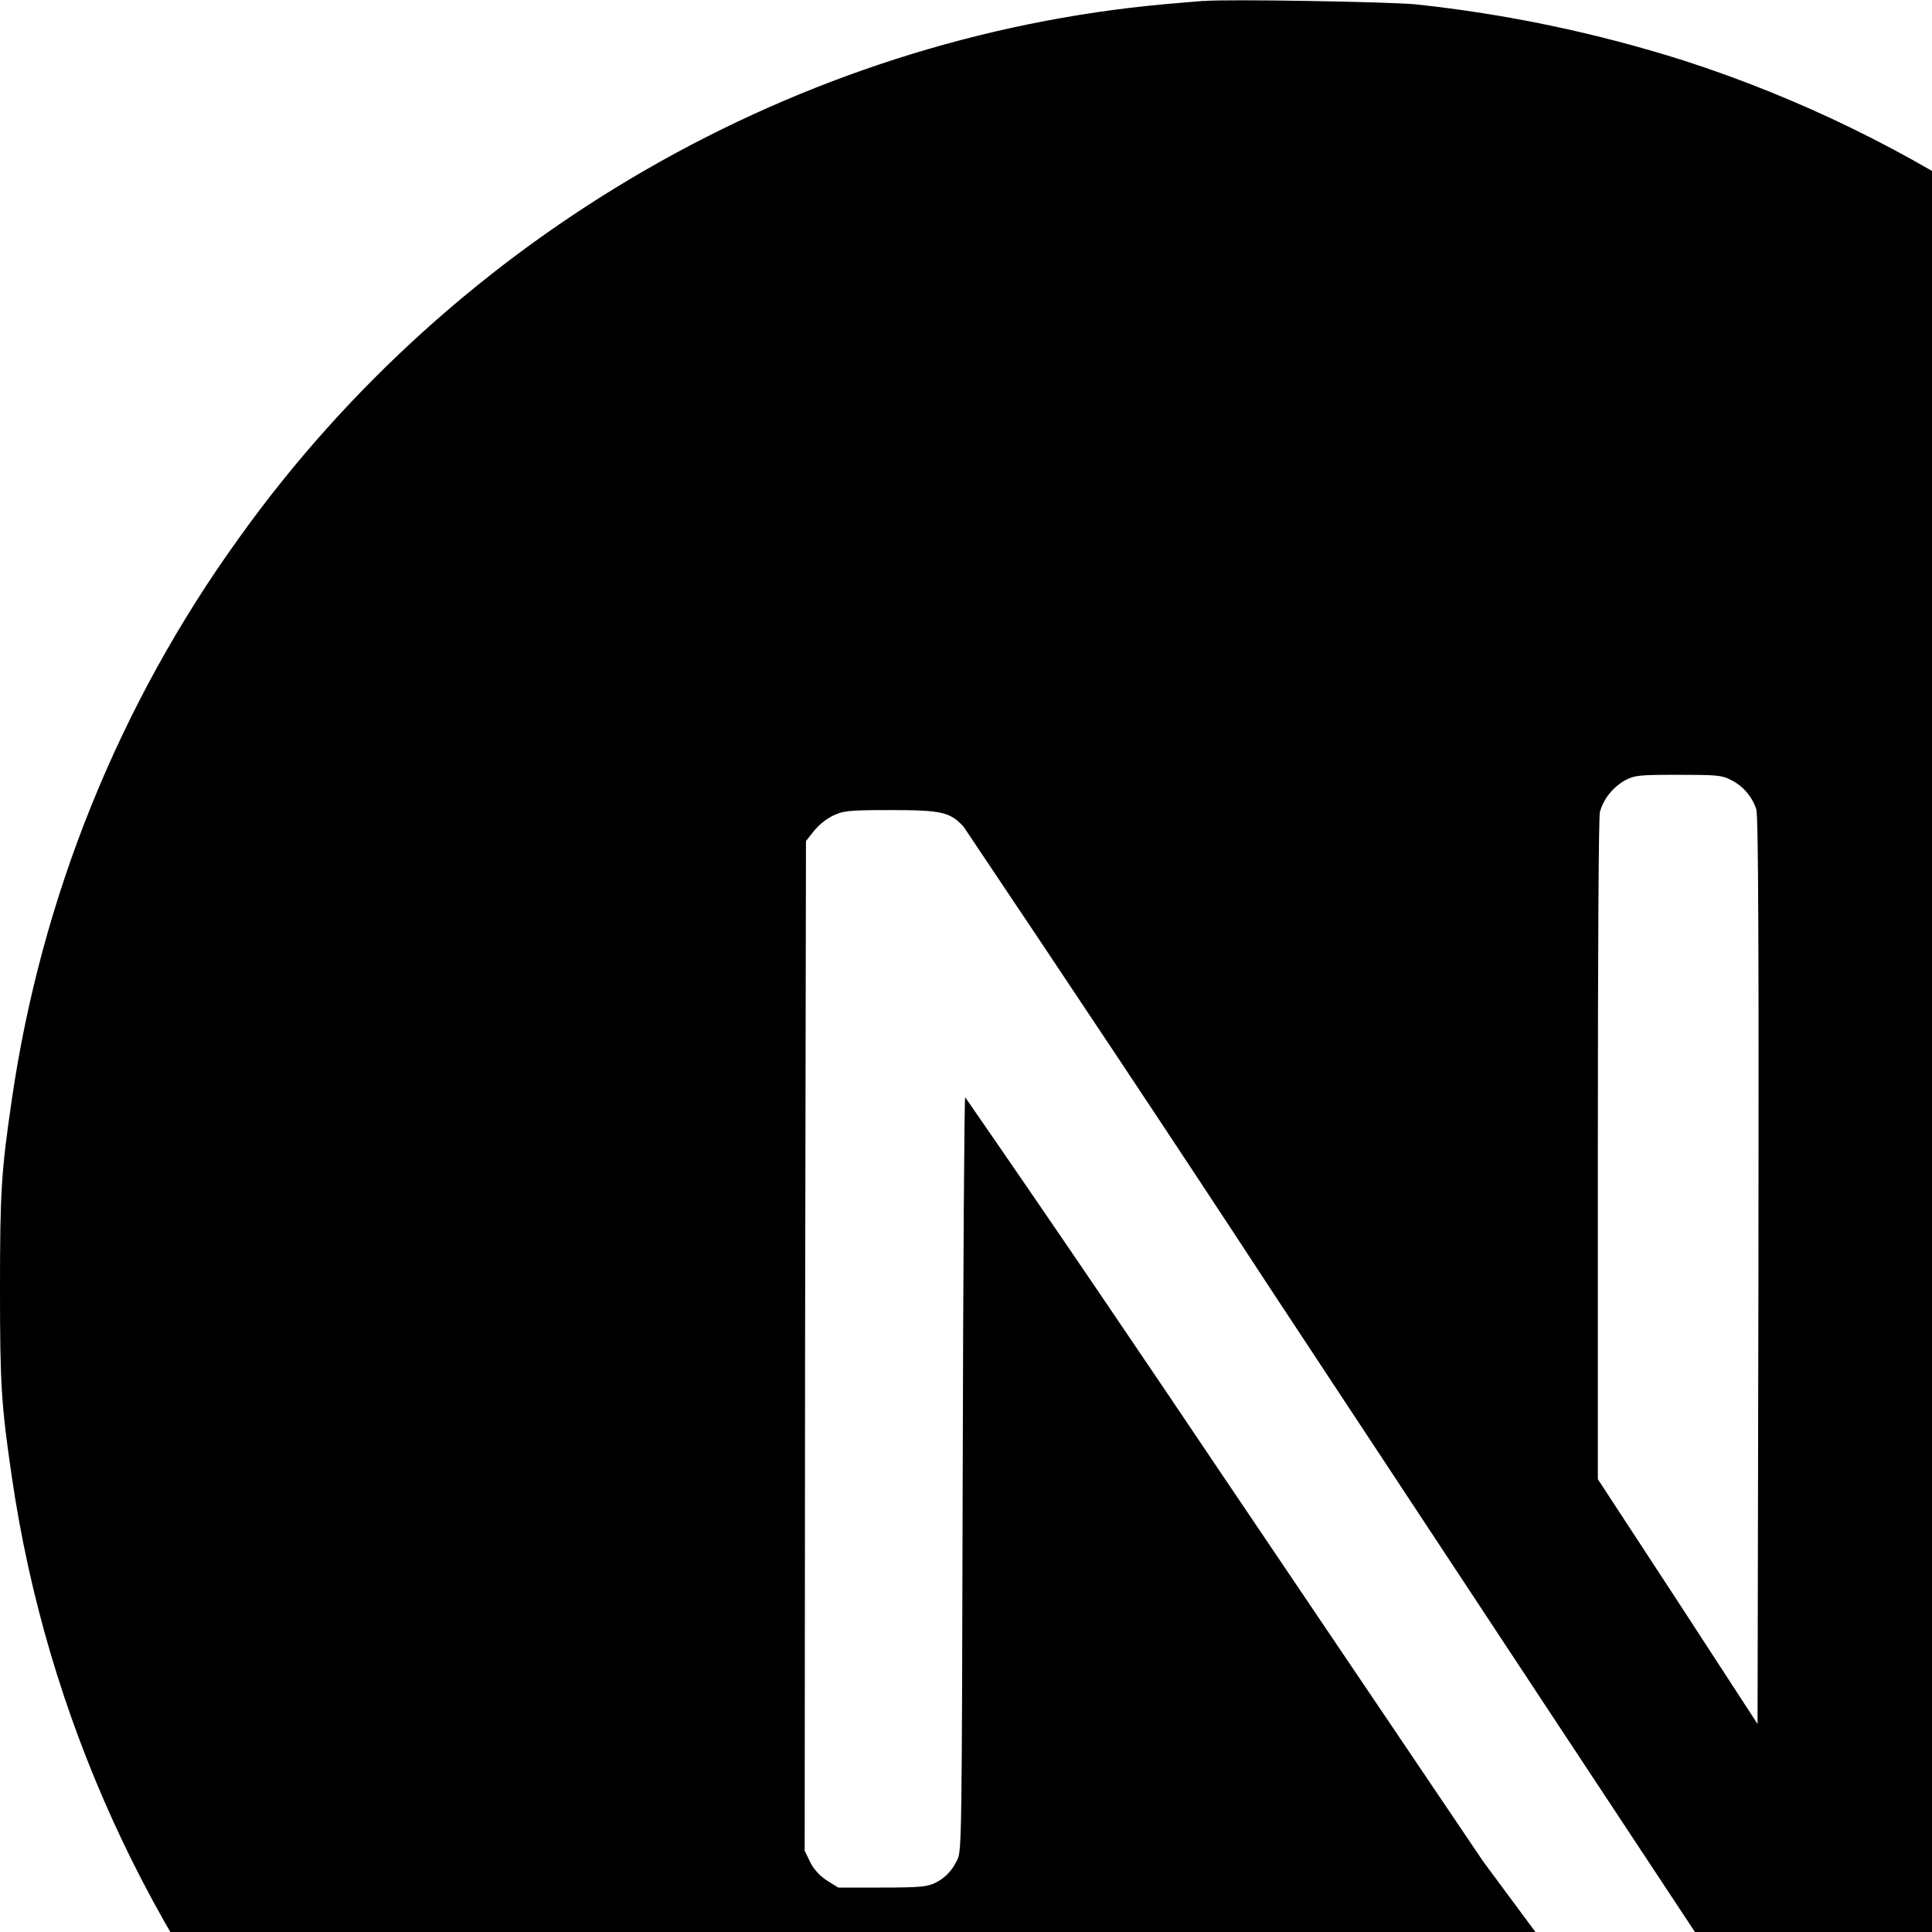
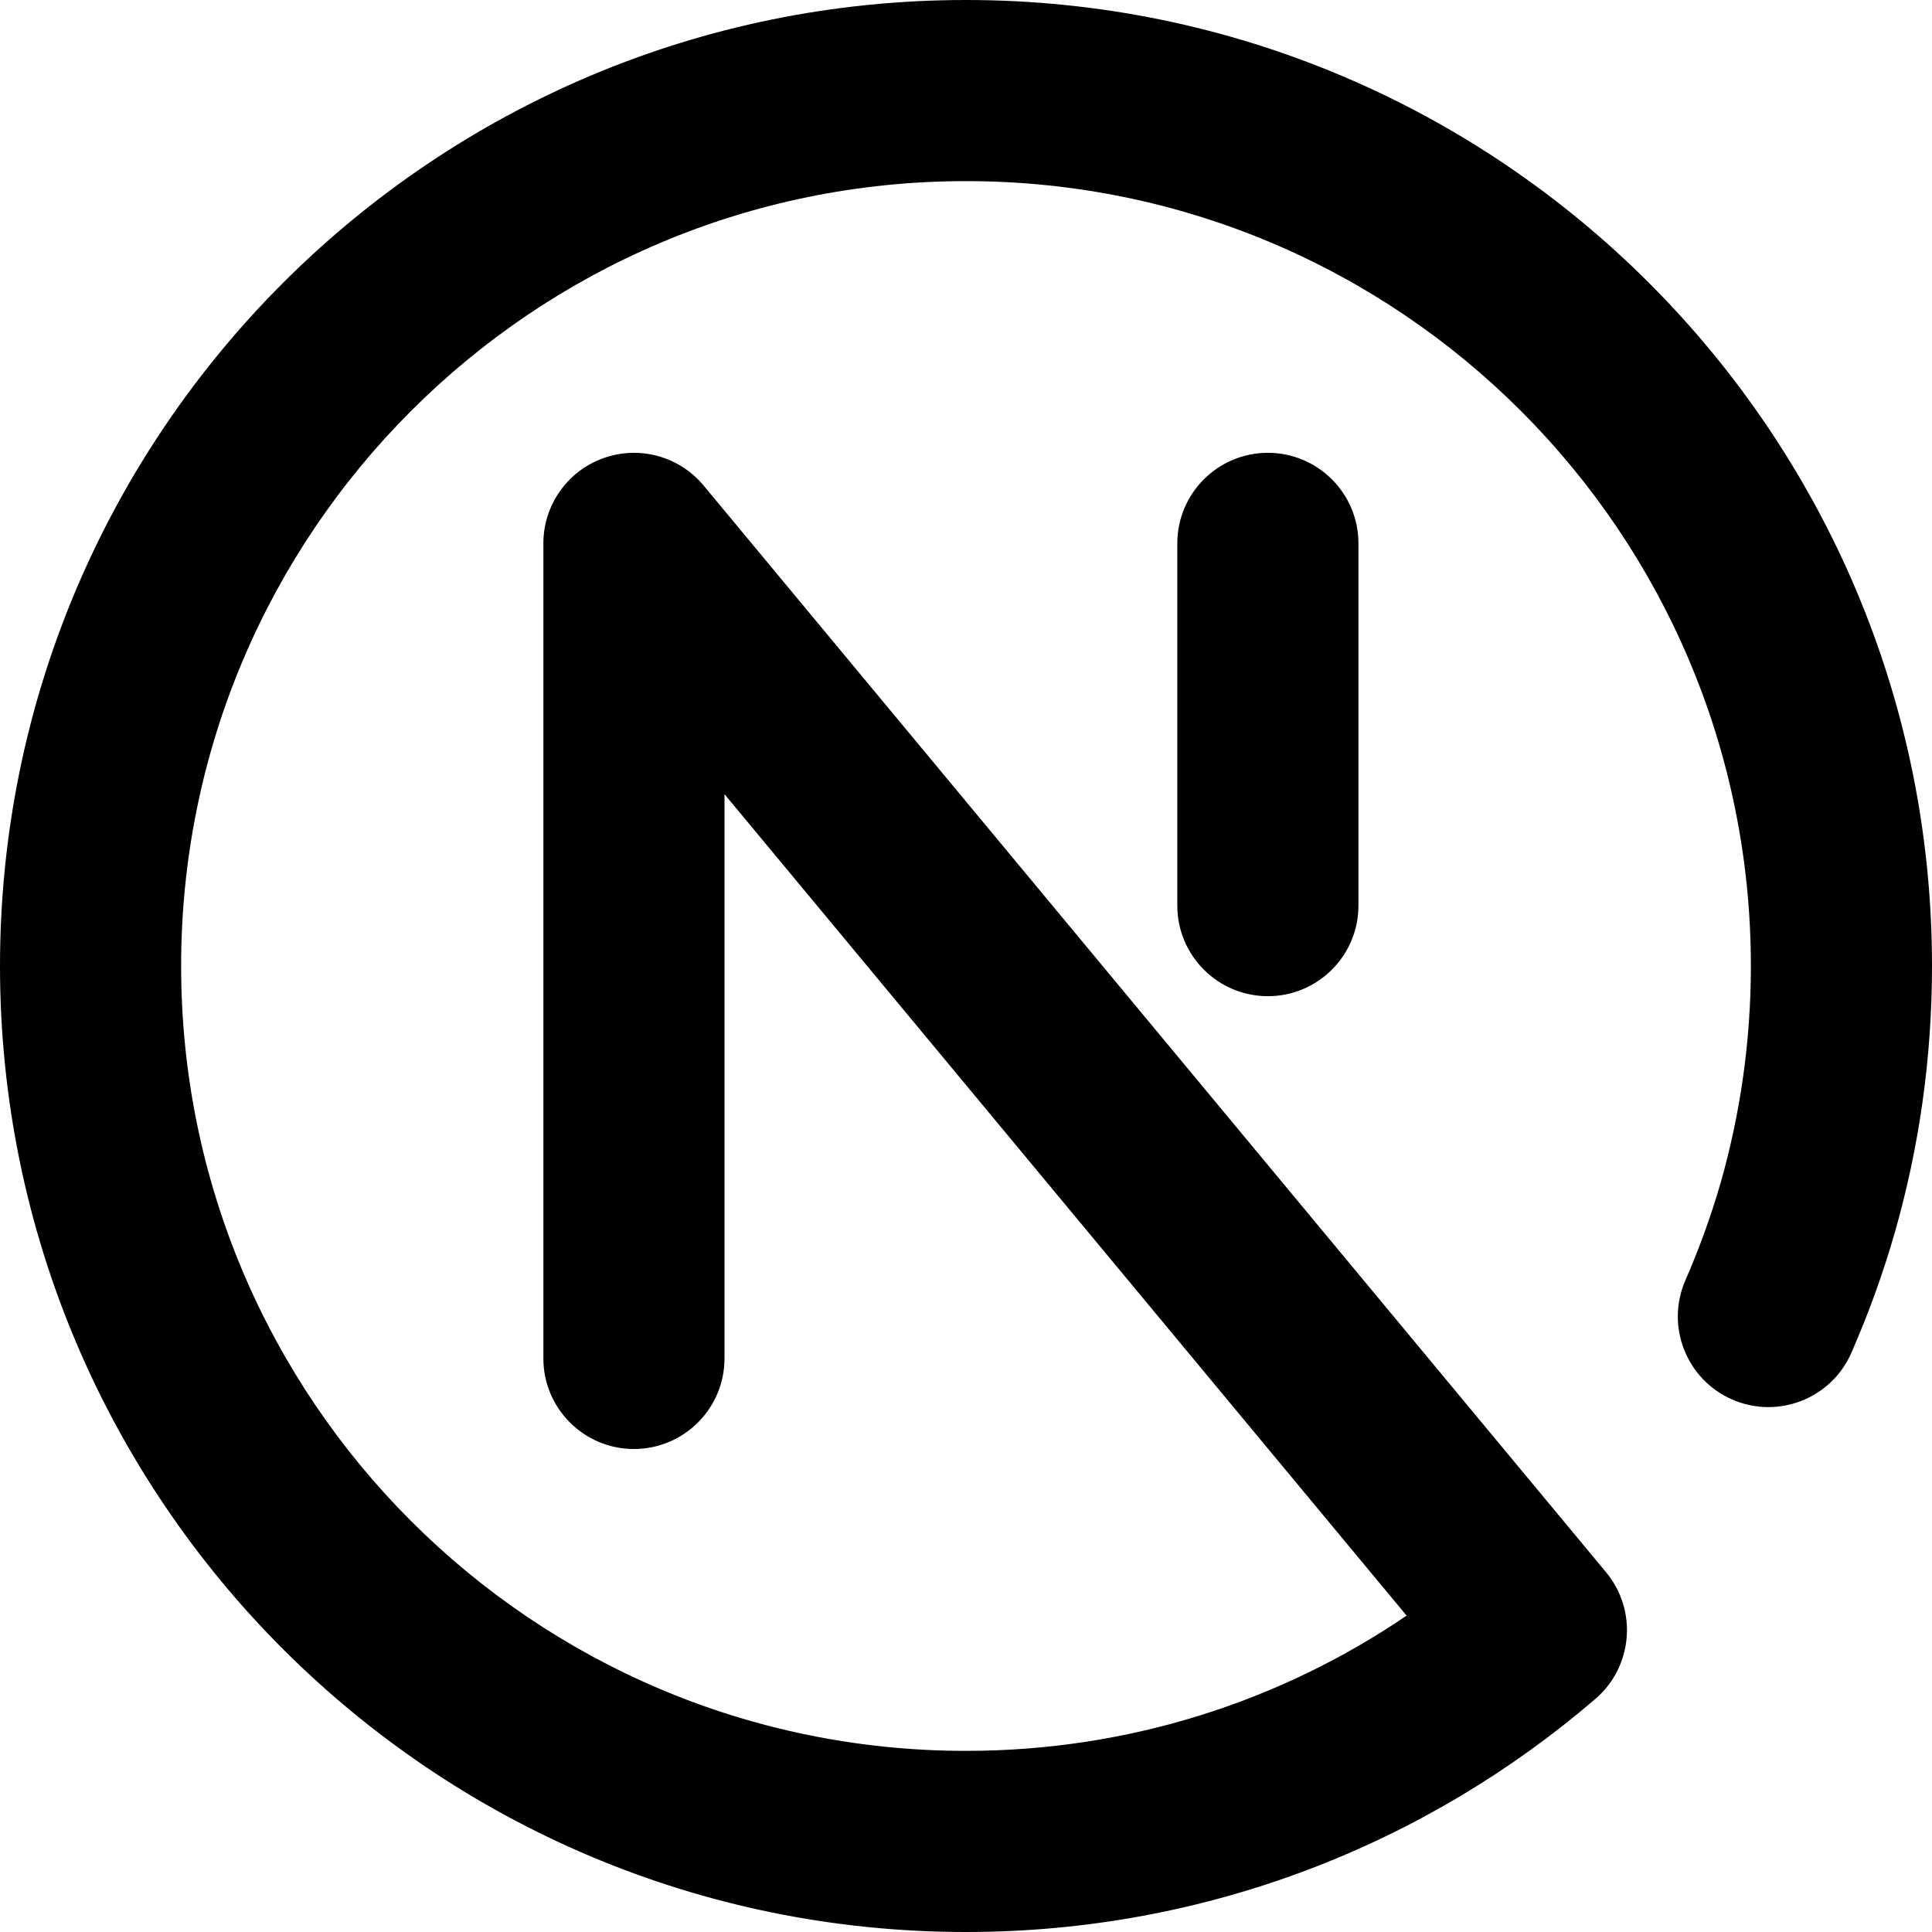
- <svg xmlns="http://www.w3.org/2000/svg" fill="#000000" width="" height="" viewBox="0 0 24 24">
-   <path d="M23.749 30.005c-0.119 0.063-0.109 0.083 0.005 0.025 0.037-0.015 0.068-0.036 0.095-0.061 0-0.021 0-0.021-0.1 0.036zM23.989 29.875c-0.057 0.047-0.057 0.047 0.011 0.016 0.036-0.021 0.068-0.041 0.068-0.047 0-0.027-0.016-0.021-0.079 0.031zM24.145 29.781c-0.057 0.047-0.057 0.047 0.011 0.016 0.037-0.021 0.068-0.043 0.068-0.048 0-0.025-0.016-0.020-0.079 0.032zM24.303 29.688c-0.057 0.047-0.057 0.047 0.009 0.015 0.037-0.020 0.068-0.041 0.068-0.047 0-0.025-0.016-0.020-0.077 0.032zM24.516 29.547c-0.109 0.073-0.147 0.12-0.047 0.068 0.067-0.041 0.181-0.131 0.161-0.131-0.043 0.016-0.079 0.043-0.115 0.063zM14.953 0.011c-0.073 0.005-0.292 0.025-0.484 0.041-4.548 0.412-8.803 2.86-11.5 6.631-1.491 2.067-2.459 4.468-2.824 6.989-0.129 0.88-0.145 1.14-0.145 2.333 0 1.192 0.016 1.448 0.145 2.328 0.871 6.011 5.147 11.057 10.943 12.927 1.043 0.333 2.136 0.563 3.381 0.704 0.484 0.052 2.577 0.052 3.061 0 2.152-0.24 3.969-0.771 5.767-1.688 0.276-0.14 0.328-0.177 0.291-0.208-0.88-1.161-1.744-2.323-2.609-3.495l-2.557-3.453-3.203-4.745c-1.068-1.588-2.14-3.172-3.229-4.744-0.011 0-0.025 2.109-0.031 4.681-0.011 4.505-0.011 4.688-0.068 4.792-0.057 0.125-0.151 0.229-0.276 0.287-0.099 0.047-0.188 0.057-0.661 0.057h-0.541l-0.141-0.088c-0.088-0.057-0.161-0.136-0.208-0.229l-0.068-0.141 0.005-6.271 0.011-6.271 0.099-0.125c0.063-0.077 0.141-0.14 0.229-0.187 0.131-0.063 0.183-0.073 0.724-0.073 0.635 0 0.74 0.025 0.907 0.208 1.296 1.932 2.588 3.869 3.859 5.812 2.079 3.152 4.917 7.453 6.312 9.563l2.537 3.839 0.125-0.083c1.219-0.813 2.328-1.781 3.285-2.885 2.016-2.308 3.324-5.147 3.767-8.177 0.129-0.88 0.145-1.141 0.145-2.333 0-1.193-0.016-1.448-0.145-2.328-0.871-6.011-5.147-11.057-10.943-12.928-1.084-0.343-2.199-0.577-3.328-0.697-0.303-0.031-2.371-0.068-2.631-0.041zM21.5 9.688c0.151 0.072 0.265 0.208 0.317 0.364 0.027 0.084 0.032 1.823 0.027 5.74l-0.011 5.624-0.989-1.52-0.995-1.521v-4.083c0-2.647 0.011-4.131 0.025-4.204 0.047-0.167 0.161-0.307 0.313-0.395 0.124-0.063 0.172-0.068 0.667-0.068 0.463 0 0.541 0.005 0.645 0.063z" />
+ <svg xmlns="http://www.w3.org/2000/svg" width="" height="" viewBox="0 0 16 16" fill="none">
+   <path fill-rule="evenodd" clip-rule="evenodd" d="M8 1.5C4.41 1.5 1.5 4.41 1.5 8C1.5 11.59 4.41 14.5 8 14.5C9.353 14.5 10.609 14.087 11.649 13.38L6 6.577V11.25C6 11.664 5.664 12 5.25 12C4.836 12 4.5 11.664 4.5 11.25V4.5C4.5 4.184 4.698 3.902 4.995 3.795C5.293 3.687 5.625 3.778 5.827 4.021L13.301 13.021C13.562 13.336 13.523 13.802 13.213 14.069C11.813 15.272 9.991 16 8 16C3.582 16 0 12.418 0 8C0 3.582 3.582 0 8 0C12.418 0 16 3.582 16 8C16 8.764 15.893 9.505 15.692 10.207C15.594 10.549 15.473 10.882 15.332 11.204C15.166 11.583 14.724 11.756 14.345 11.59C13.965 11.424 13.792 10.982 13.958 10.602C14.072 10.341 14.17 10.071 14.25 9.794C14.412 9.225 14.5 8.623 14.5 8C14.5 4.41 11.59 1.5 8 1.5ZM10.5 3.75C10.914 3.75 11.25 4.086 11.25 4.5V7.5C11.25 7.914 10.914 8.25 10.5 8.25C10.086 8.25 9.75 7.914 9.75 7.5V4.5C9.75 4.086 10.086 3.75 10.5 3.75Z" fill="#000000" />
</svg>
